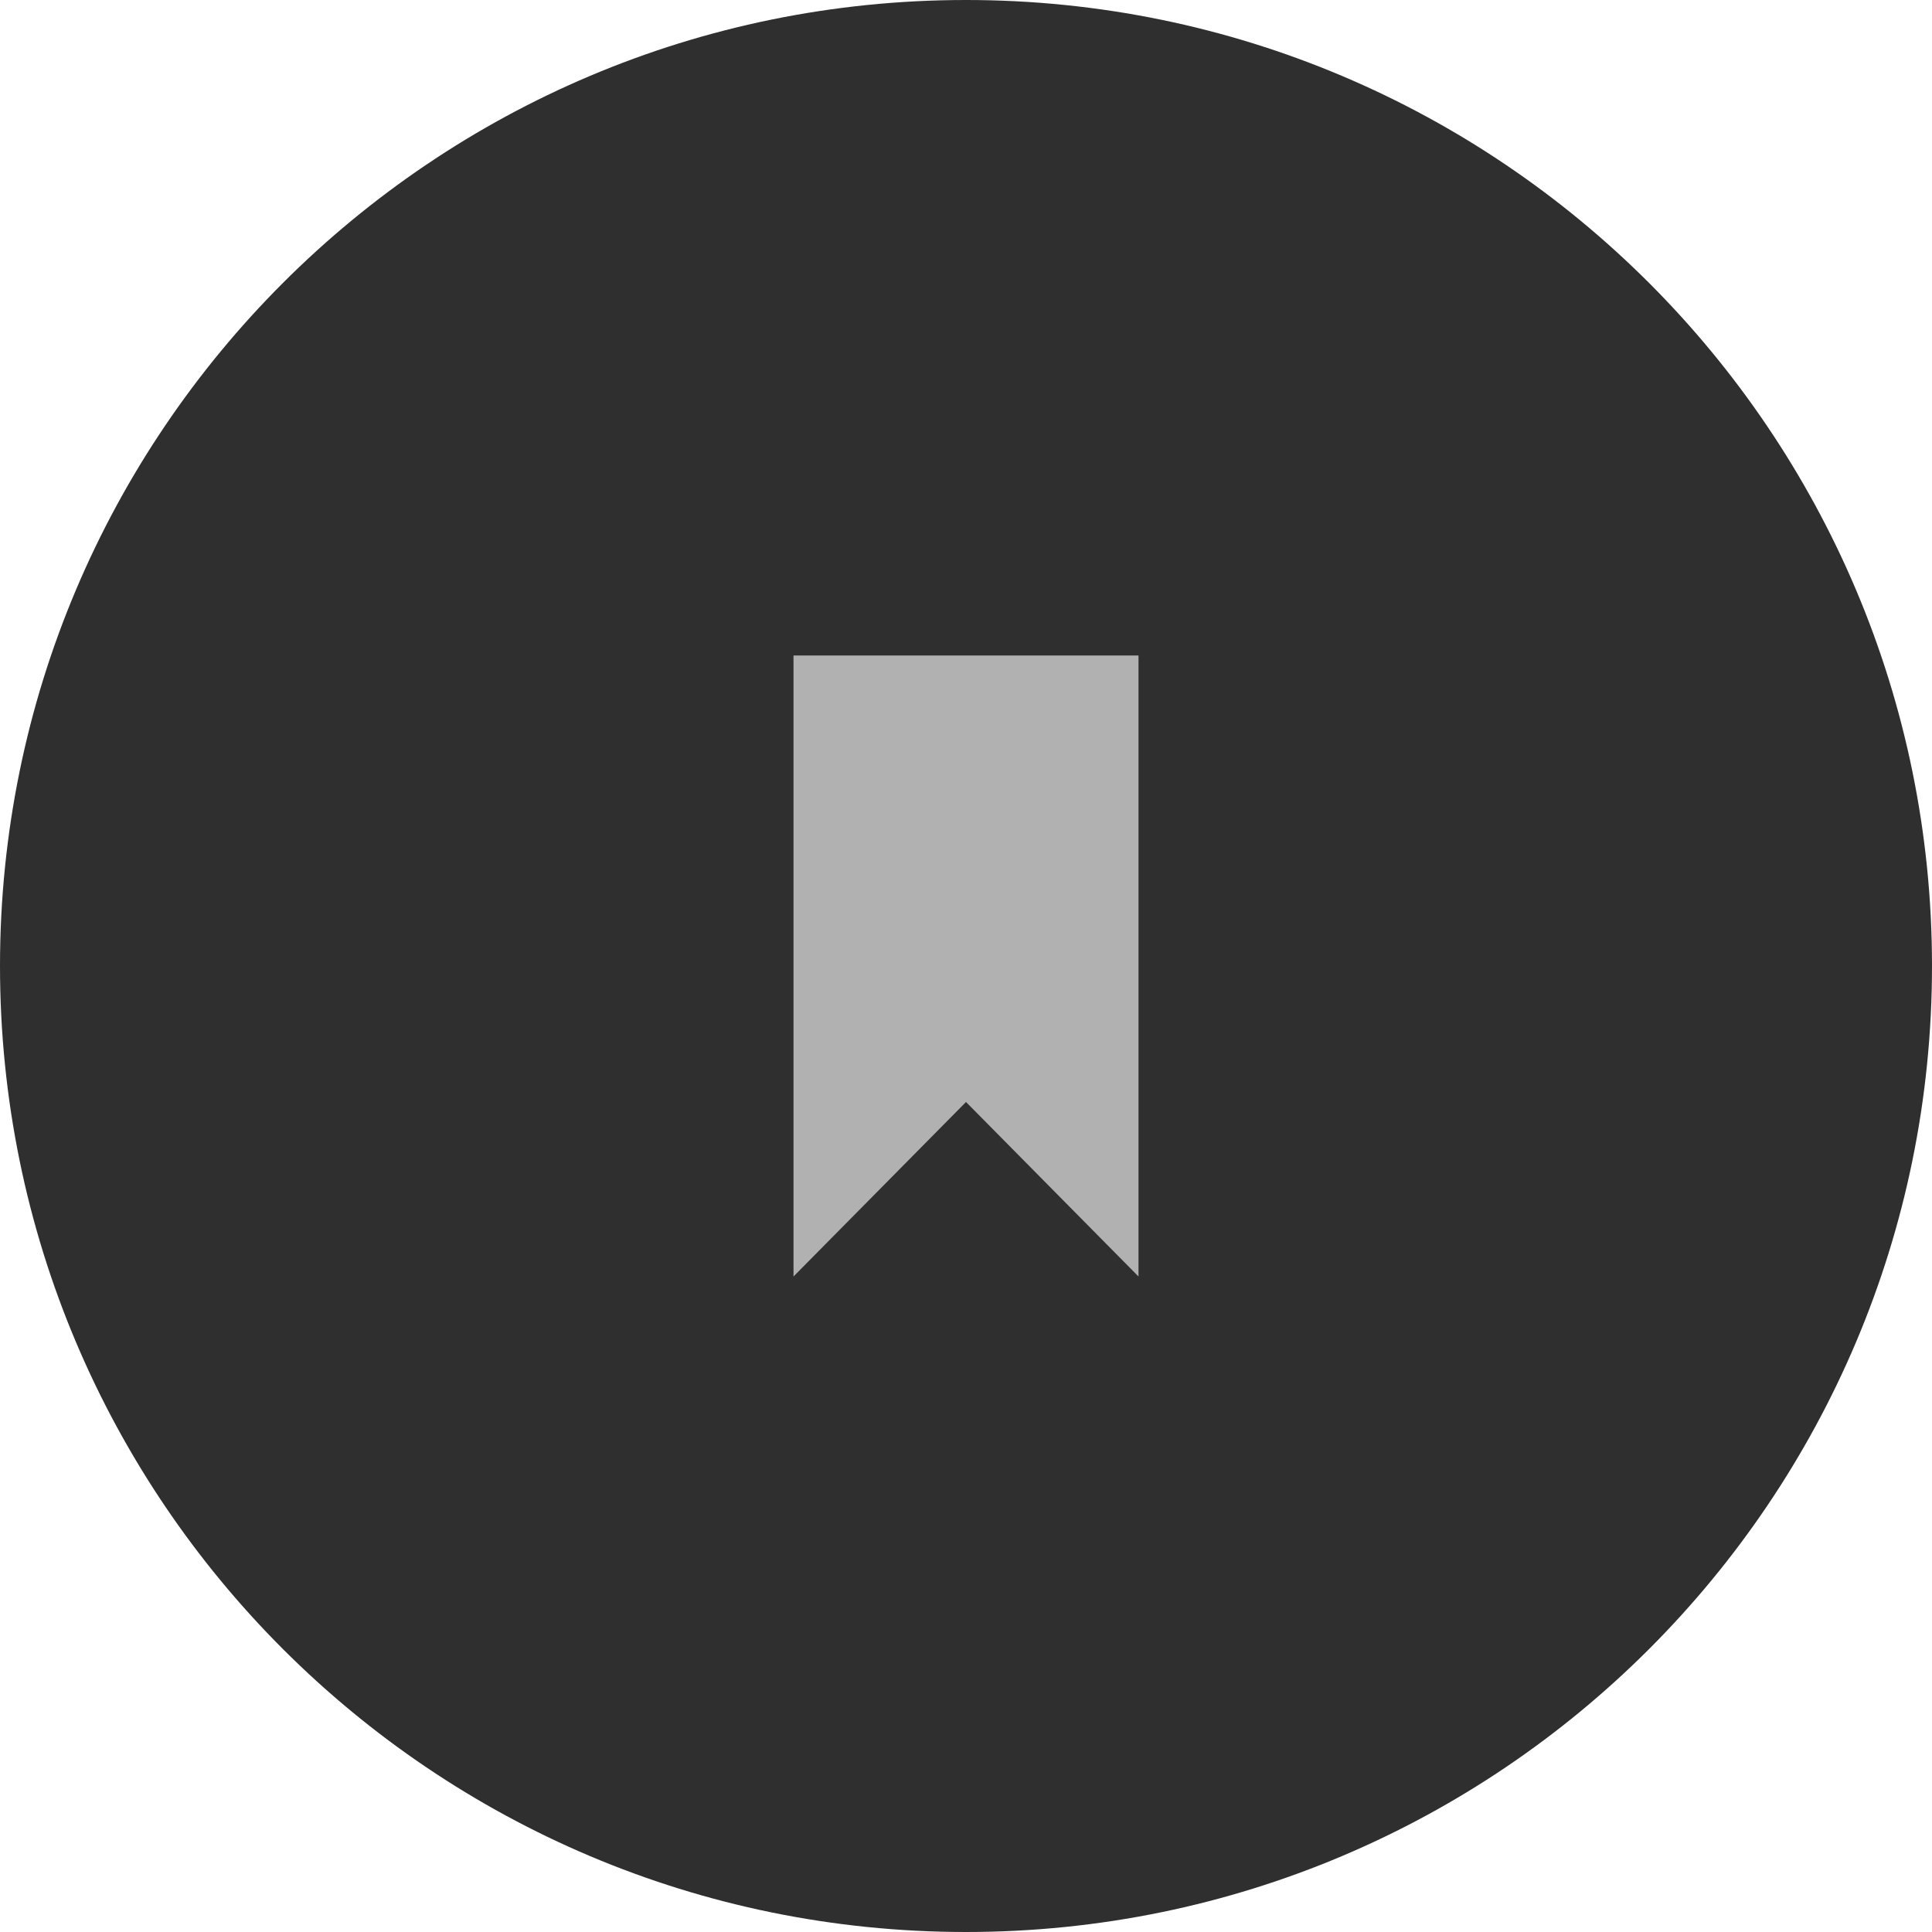
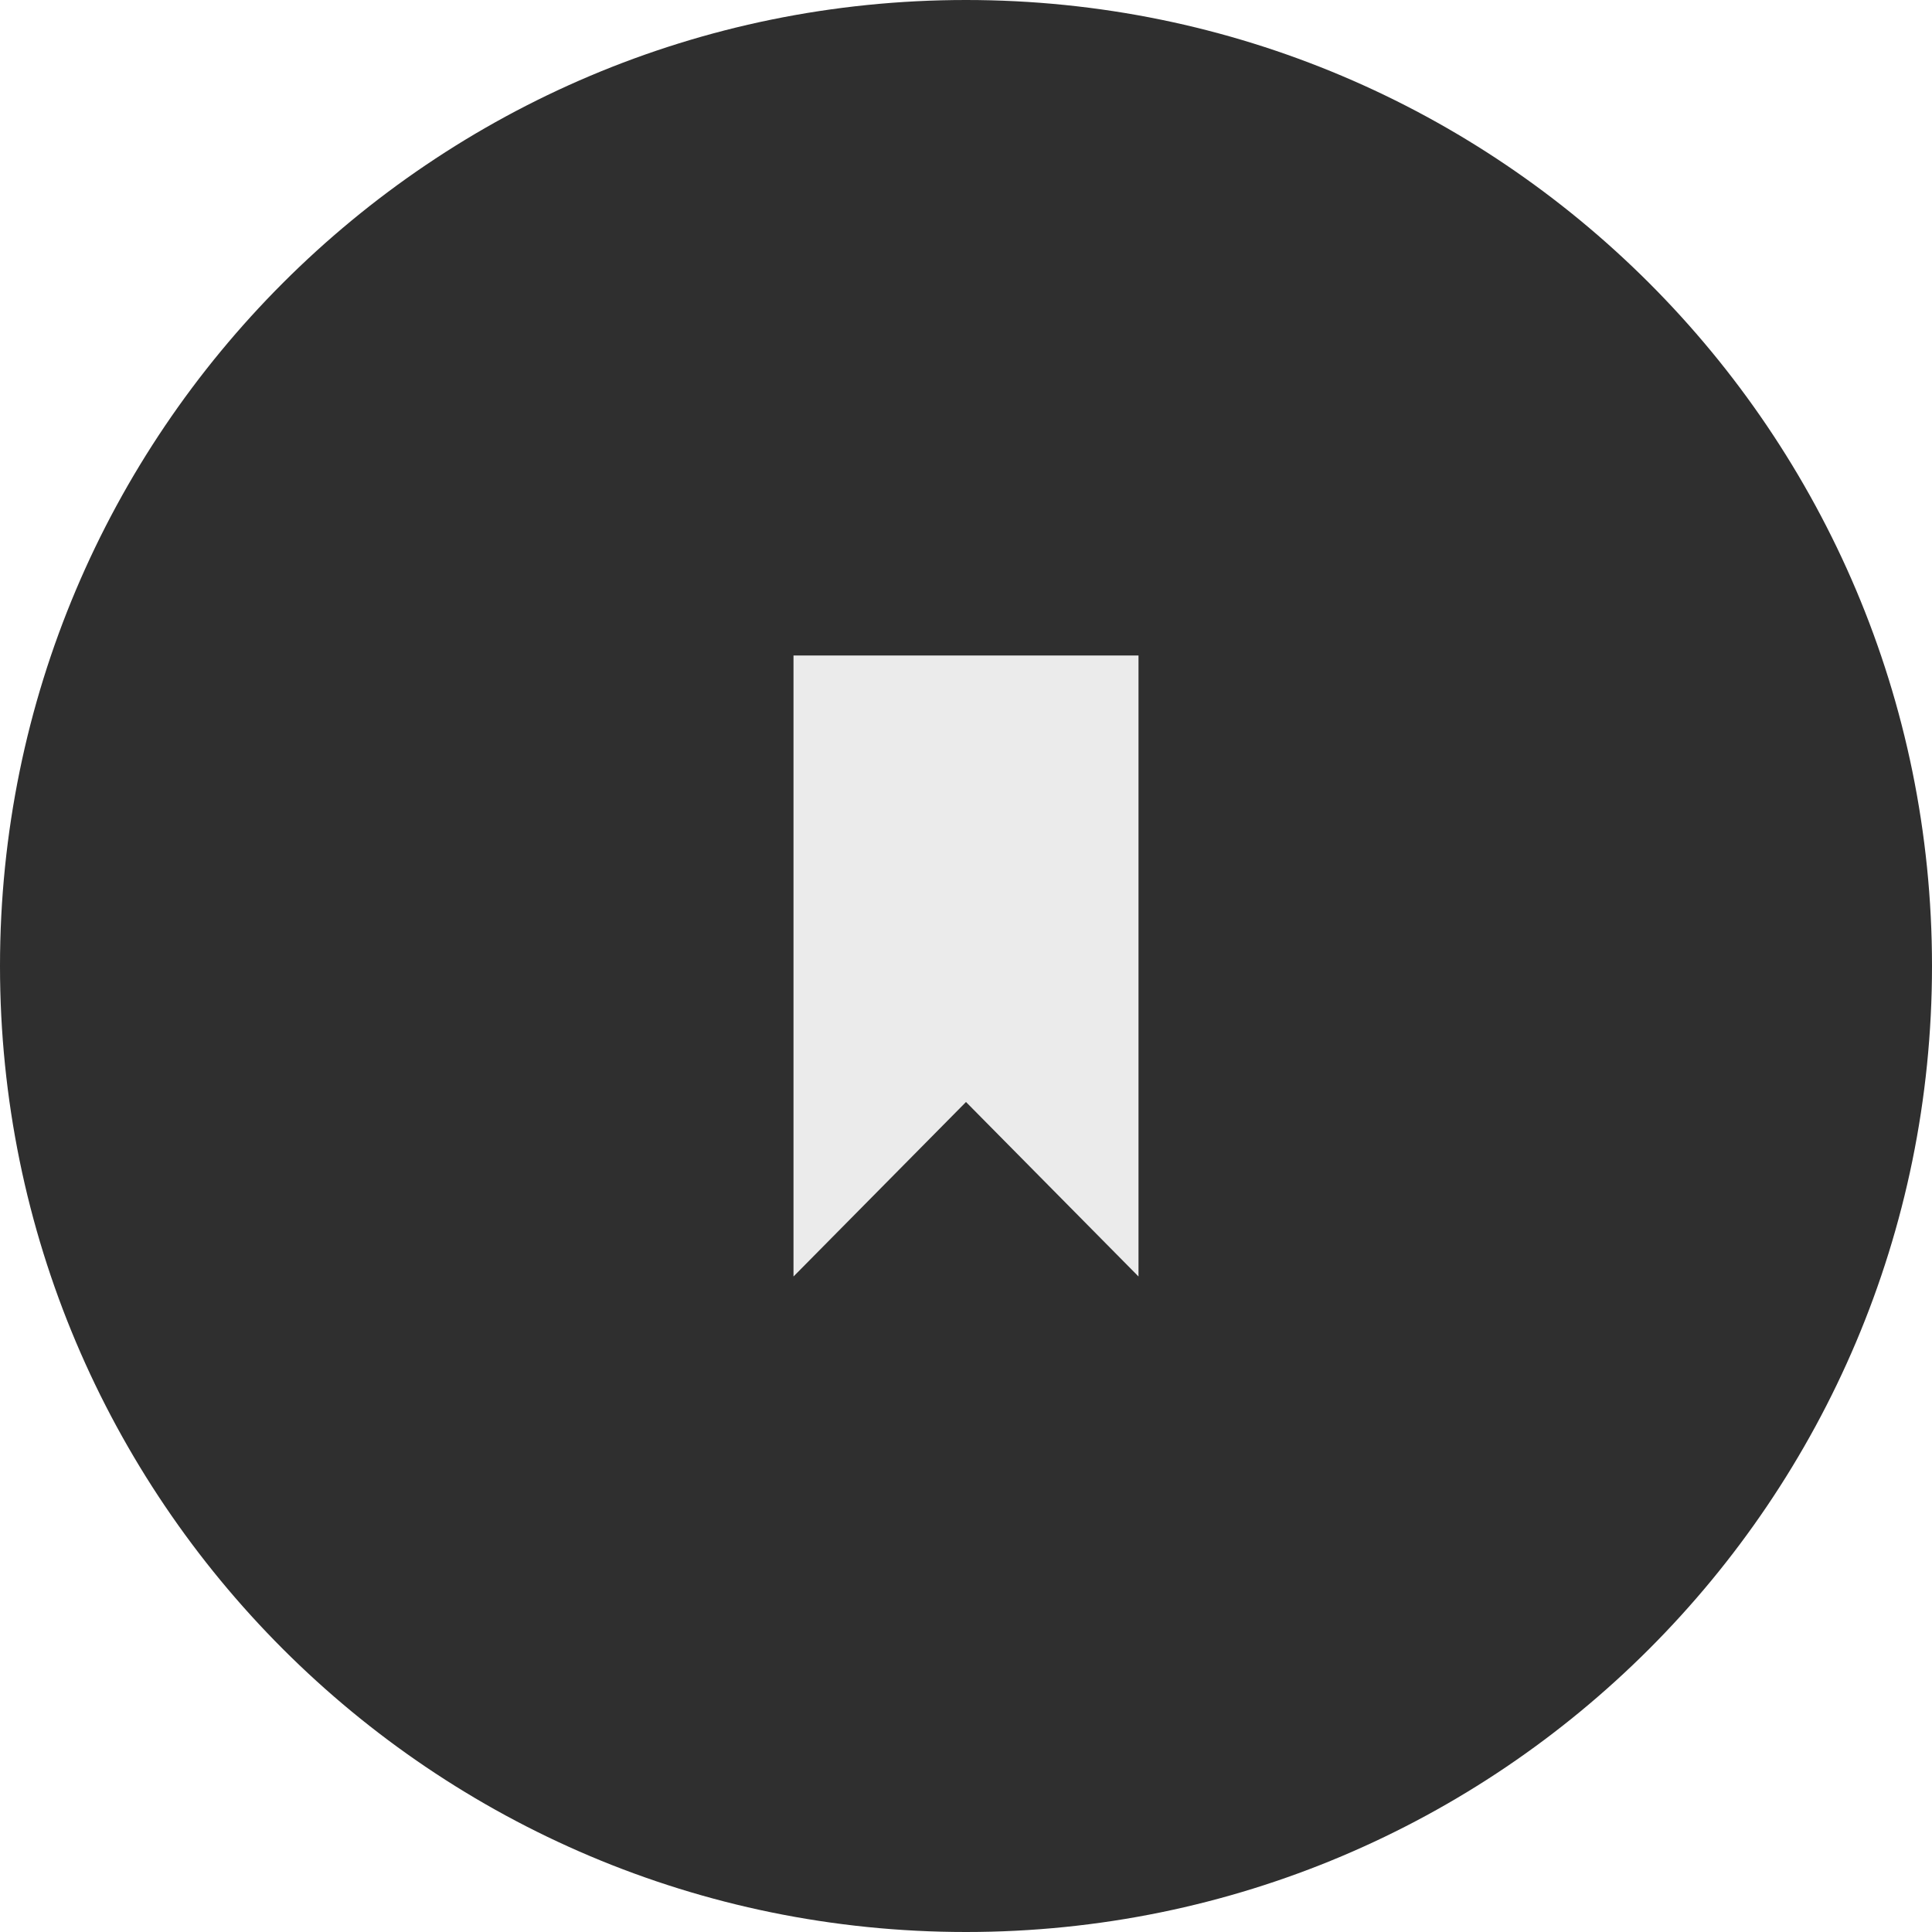
<svg xmlns="http://www.w3.org/2000/svg" width="56" height="56">
  <g fill="none" fill-rule="evenodd">
    <circle fill="#2F2F2F" cx="28" cy="28" r="28" />
-     <path fill="#B1B1B1" d="M23 19v18l5-5.058L33 37V19z" />
+     <path fill="rgb(235, 235, 235)" d="M23 19v18l5-5.058L33 37V19z" />
  </g>
</svg>
